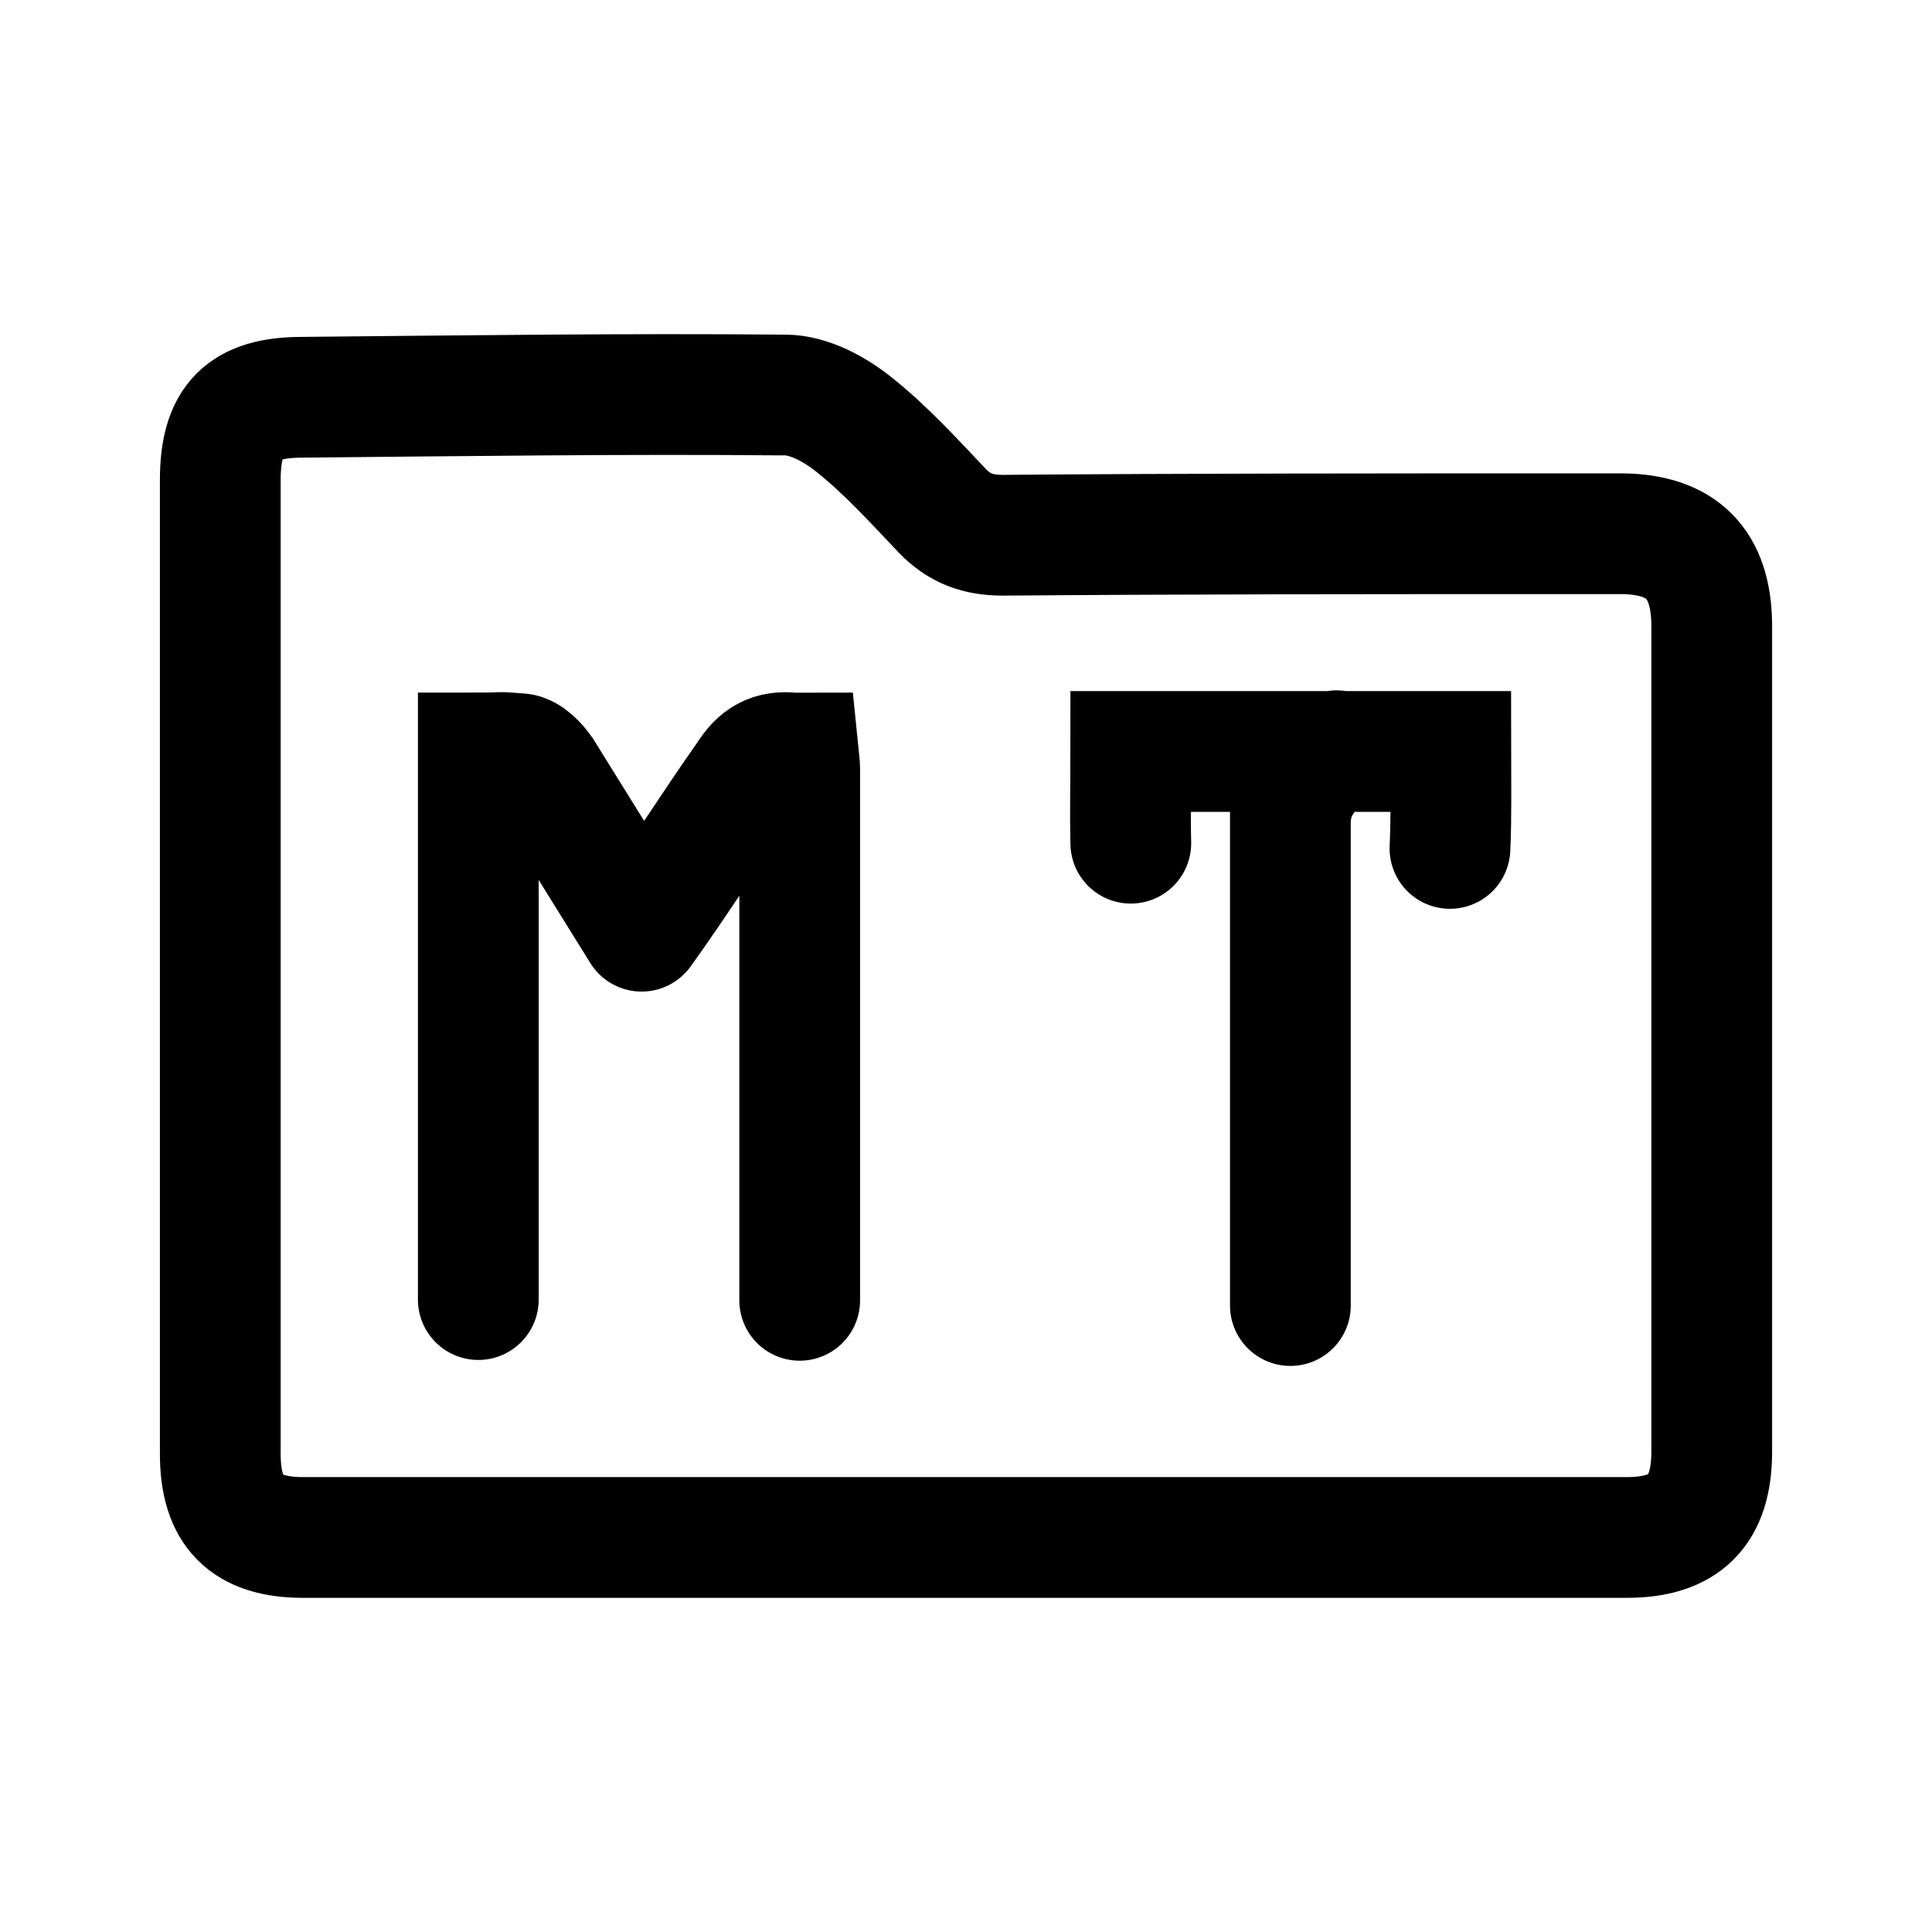
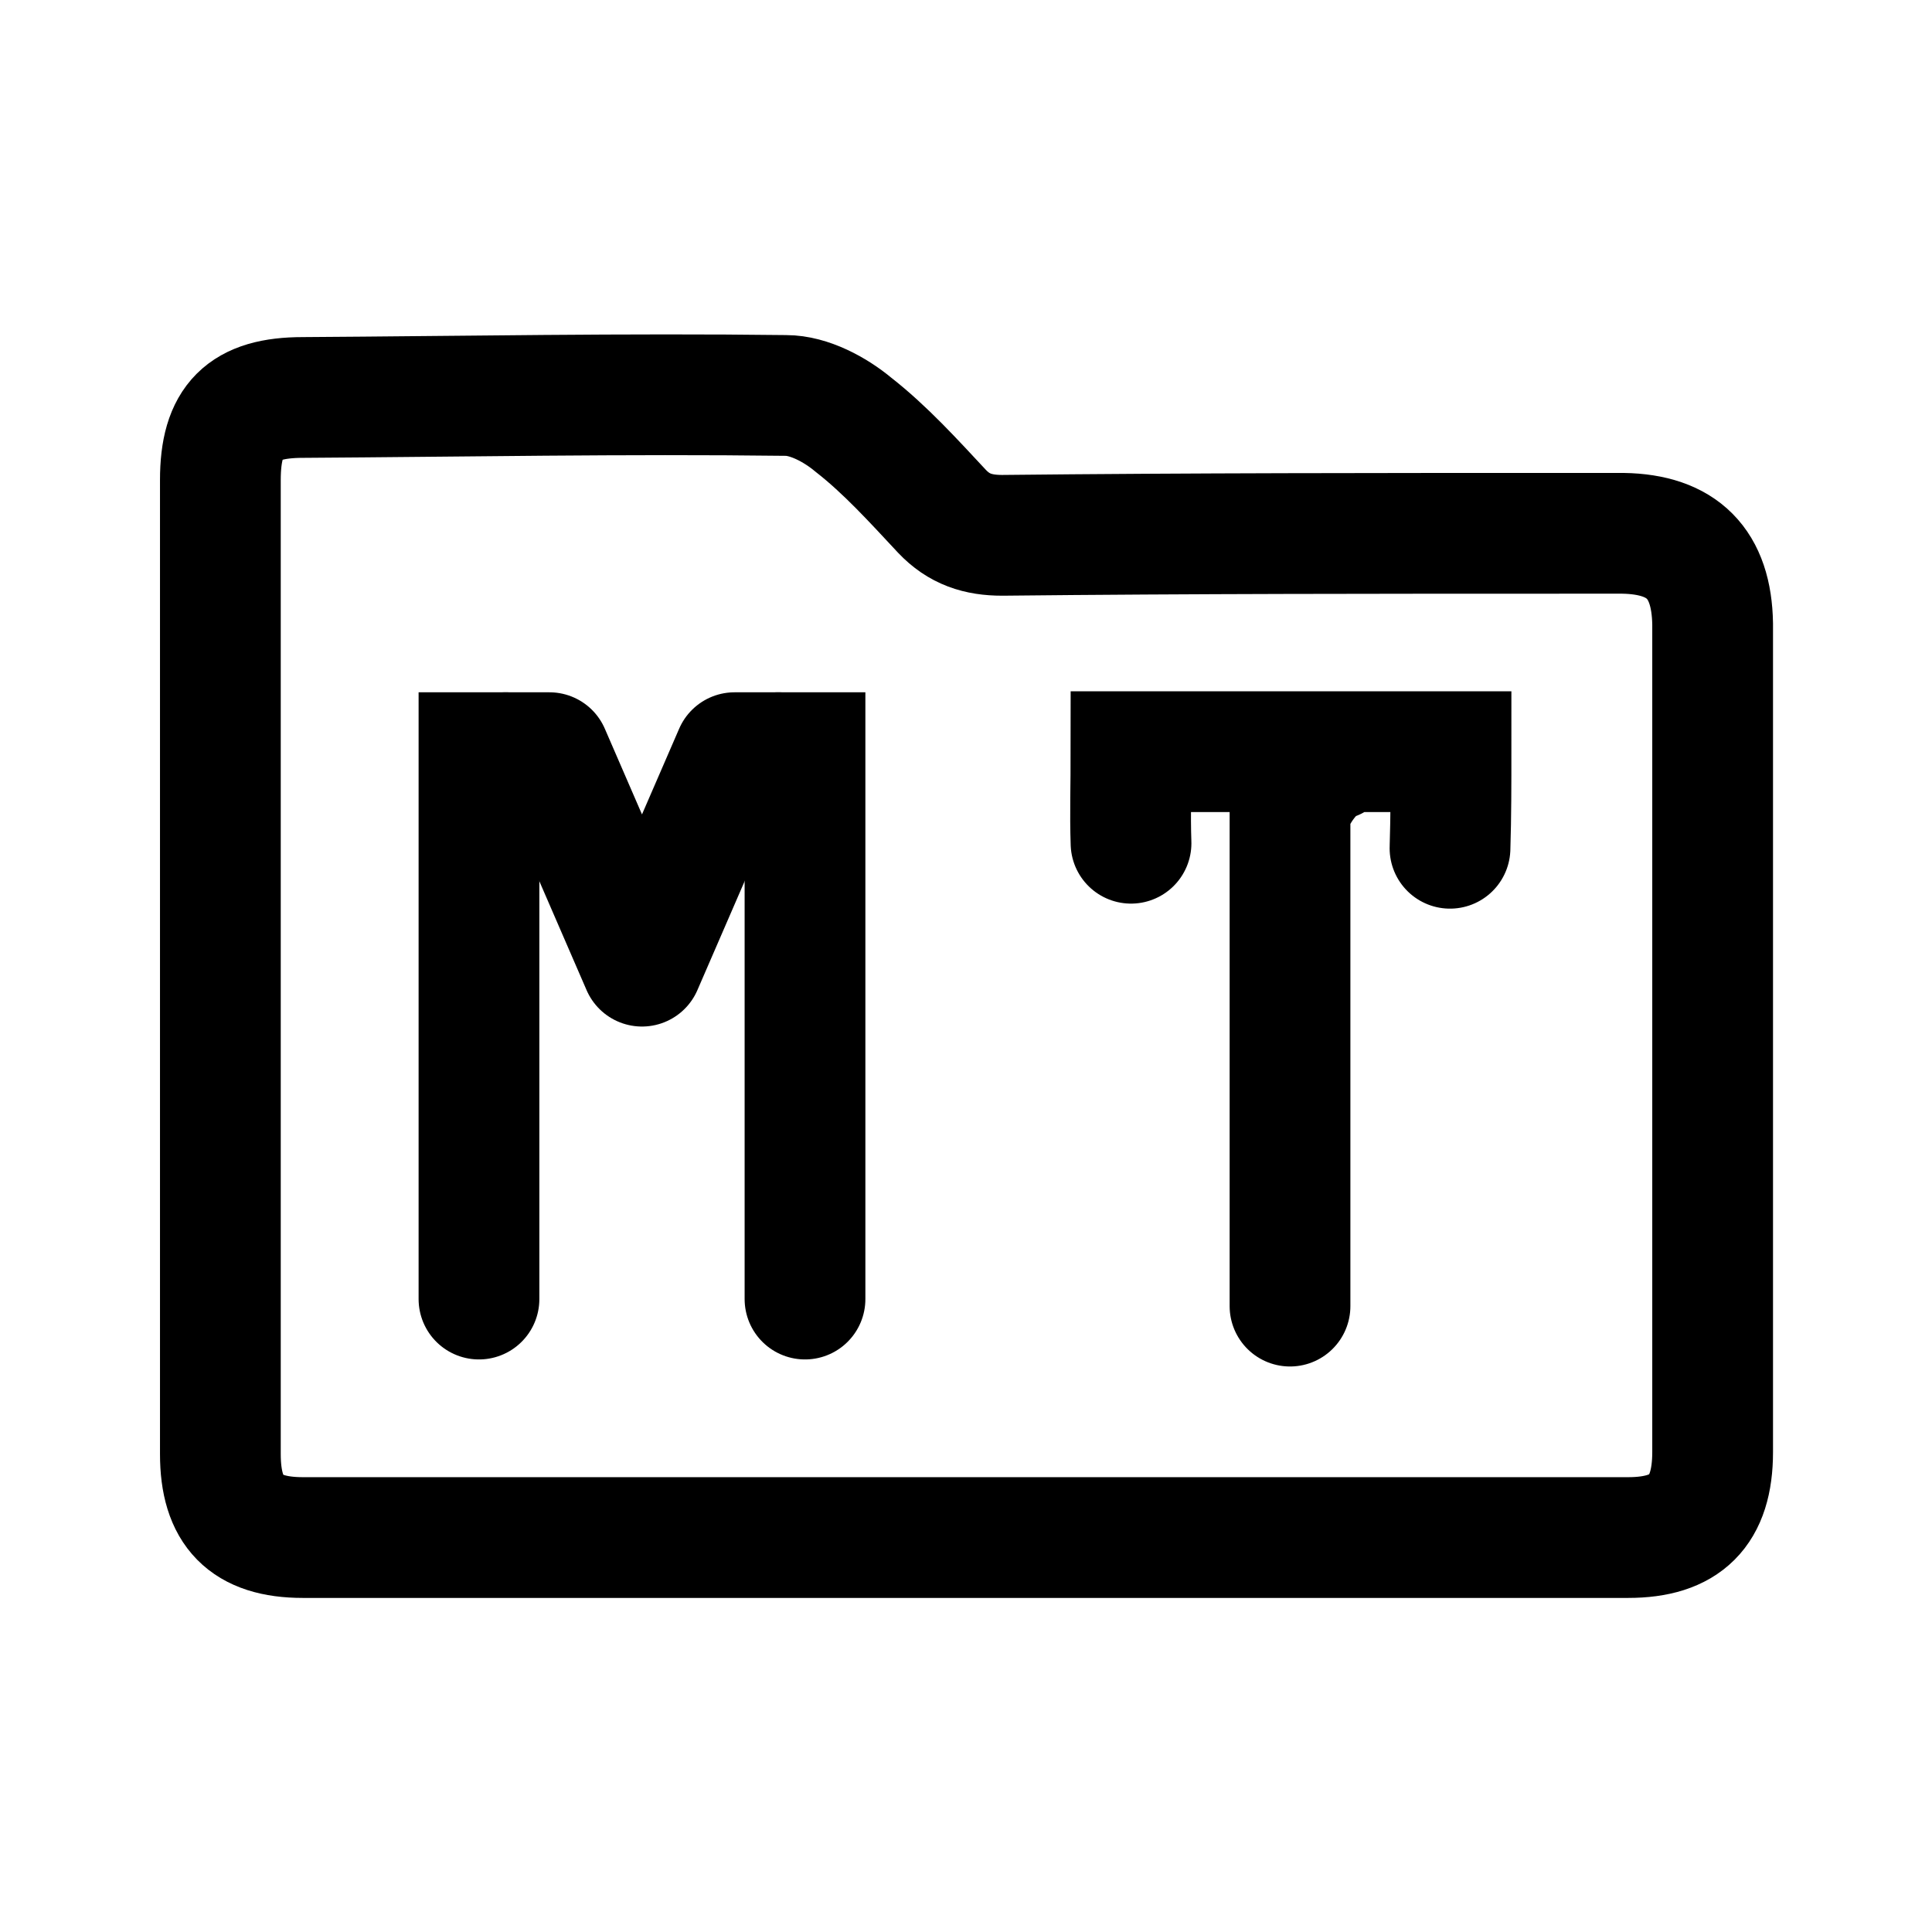
- <svg xmlns="http://www.w3.org/2000/svg" version="1.1" id="vector" x="0px" y="0px" viewBox="0 0 192 192" xml:space="preserve" width="192" height="192">
-   <defs id="defs14" />
-   <style type="text/css" id="style2">
- 	.st0{fill:none;stroke:#000000;stroke-width:12;}
- 	.st1{fill:none;stroke:#000000;stroke-width:12;stroke-linecap:round;}
- </style>
-   <path id="path11" class="st1" d="M 79.474,129.225 V 76.386 c 0,-0.371 -0.074,-0.815 -0.148,-1.556 -1.853,0 1.038,0.148 -0.593,0 -2.075,-0.222 -3.335,0.519 -4.447,2.297 -3.557,5.039 -6.892,10.375 -10.523,15.415 m 0,0 -9.856,-15.859 c -0.519,-0.741 -1.408,-1.704 -2.223,-1.779 -2.89,-0.222 -0.963,-0.074 -4.15,-0.074 V 129.151 M 128.385,80.239 c 0.222,-2.075 2.816,-5.41 4.447,-5.632 m 11.264,9.708 c 0.148,-3.187 0.074,-6.447 0.074,-9.634 h -31.792 c 0,3.187 -0.074,6.151 0,9.115 m 15.859,-9.115 V 129.744 M 95.704,152.792 H 30.118 c -5.706,0 -8.226,-2.594 -8.226,-8.3 V 47.706 c 0,-5.929 2.297,-8.226 8.152,-8.226 16.007,-0.148 32.015,-0.371 48.022,-0.222 2.297,0 4.891,1.408 6.744,2.89 3.187,2.52 6.003,5.632 8.819,8.597 1.704,1.779 3.557,2.446 6.003,2.446 C 118.381,53.042 137.204,53.042 155.954,53.042 h 5.262 c 5.929,0.074 8.819,2.964 8.893,8.967 v 60.695 21.566 c 0,5.855 -2.668,8.522 -8.448,8.522 z" />
+ <svg xmlns="http://www.w3.org/2000/svg" version="1.2" baseProfile="tiny" id="vector" x="0px" y="0px" viewBox="0 0 192 192" overflow="visible" xml:space="preserve">
+   <path id="path11" fill="none" stroke="#000000" stroke-width="12" stroke-linecap="round" d="  M50.25,74.8H47.6v54.3 M128.2,81.1c0.2-2.1,2.8-5.4,4.4-5.6 M144.1,84.3c0.1-3.2,0.1-6.4,0.1-9.6h-31.8c0,3.2-0.1,6.2,0,9.1   M128.2,74.7v55.1 M95.7,152.8H30.1c-5.7,0-8.2-2.6-8.2-8.3V47.7c0-5.9,2.3-8.2,8.2-8.2c16-0.1,32-0.4,48-0.2c2.3,0,4.9,1.4,6.7,2.9  c3.2,2.5,6,5.6,8.8,8.6c1.7,1.8,3.6,2.4,6,2.4C118.4,53,137.2,53,156,53h5.3c5.9,0.1,8.8,3,8.9,9v60.7v21.6c0,5.9-2.7,8.5-8.4,8.5  L95.7,152.8z" />
+   <polyline fill="none" stroke="#000000" stroke-width="12" stroke-linecap="round" stroke-linejoin="round" points="77.35,74.8   73,74.8 63.8,96.016 54.6,74.8 50.25,74.8 " />
+   <polyline fill="none" stroke="#000000" stroke-width="12" stroke-linecap="round" points="80,129.1 80,74.8 77.35,74.8 " />
</svg>
